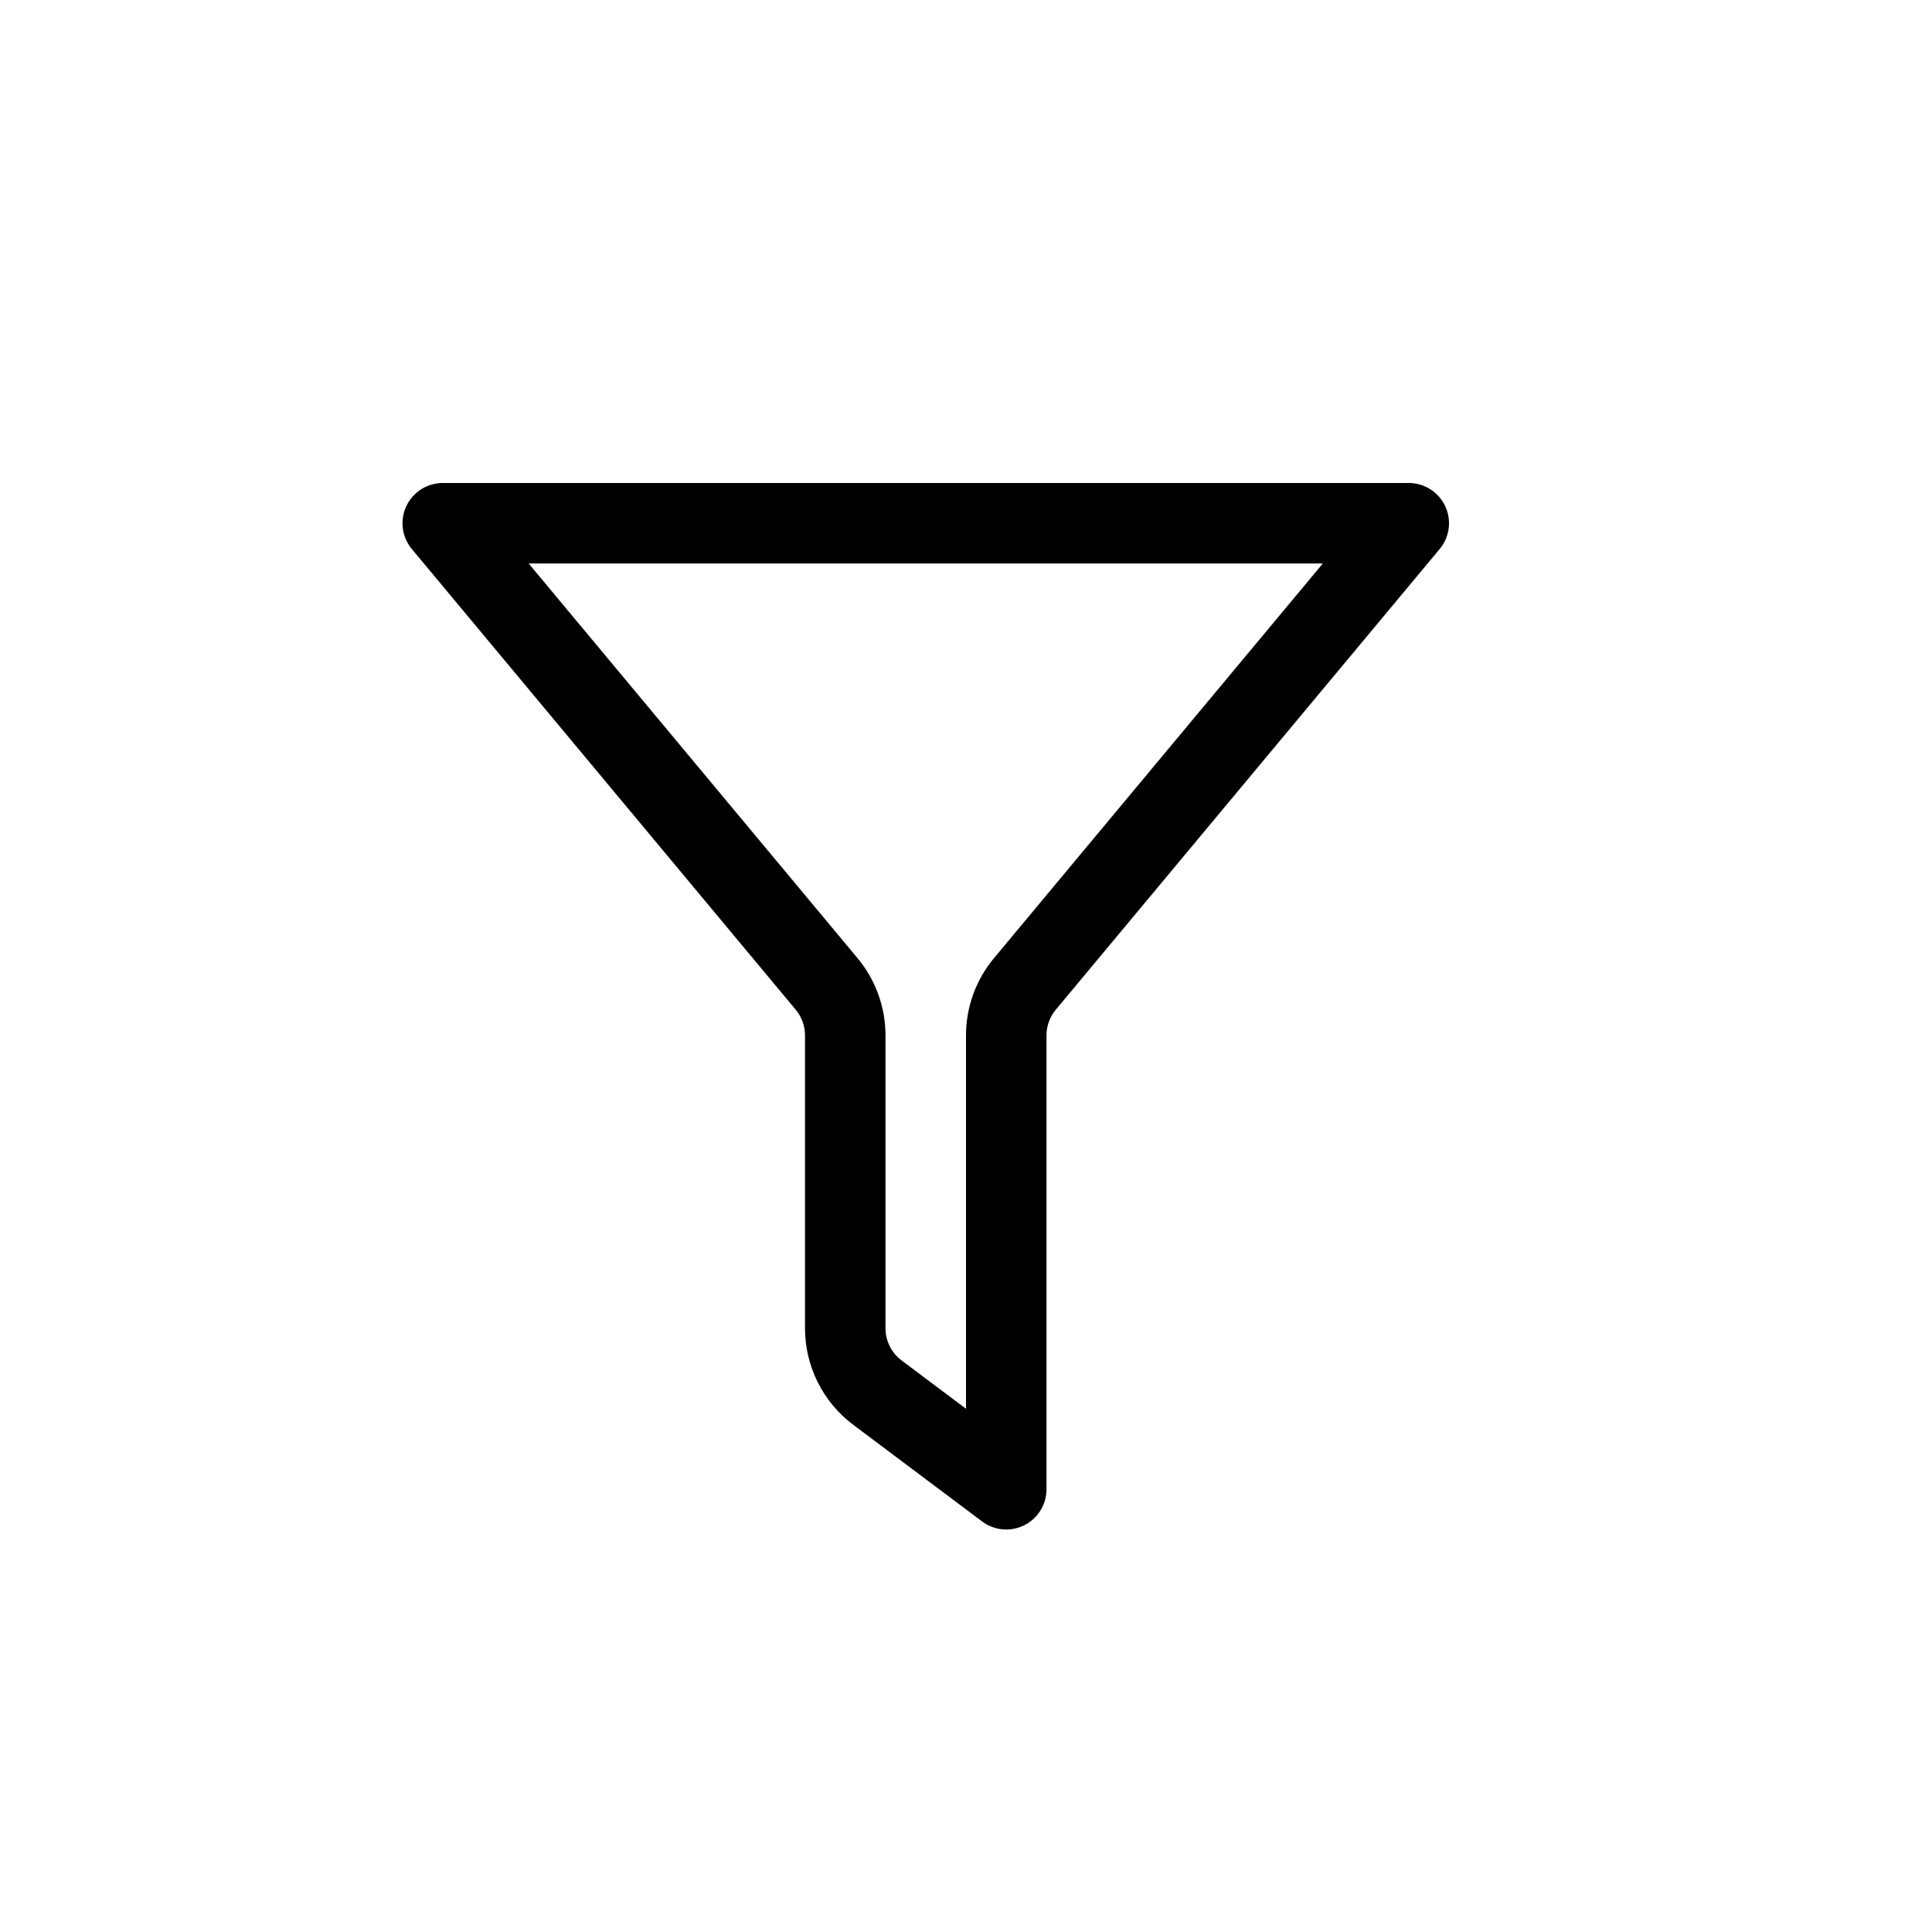
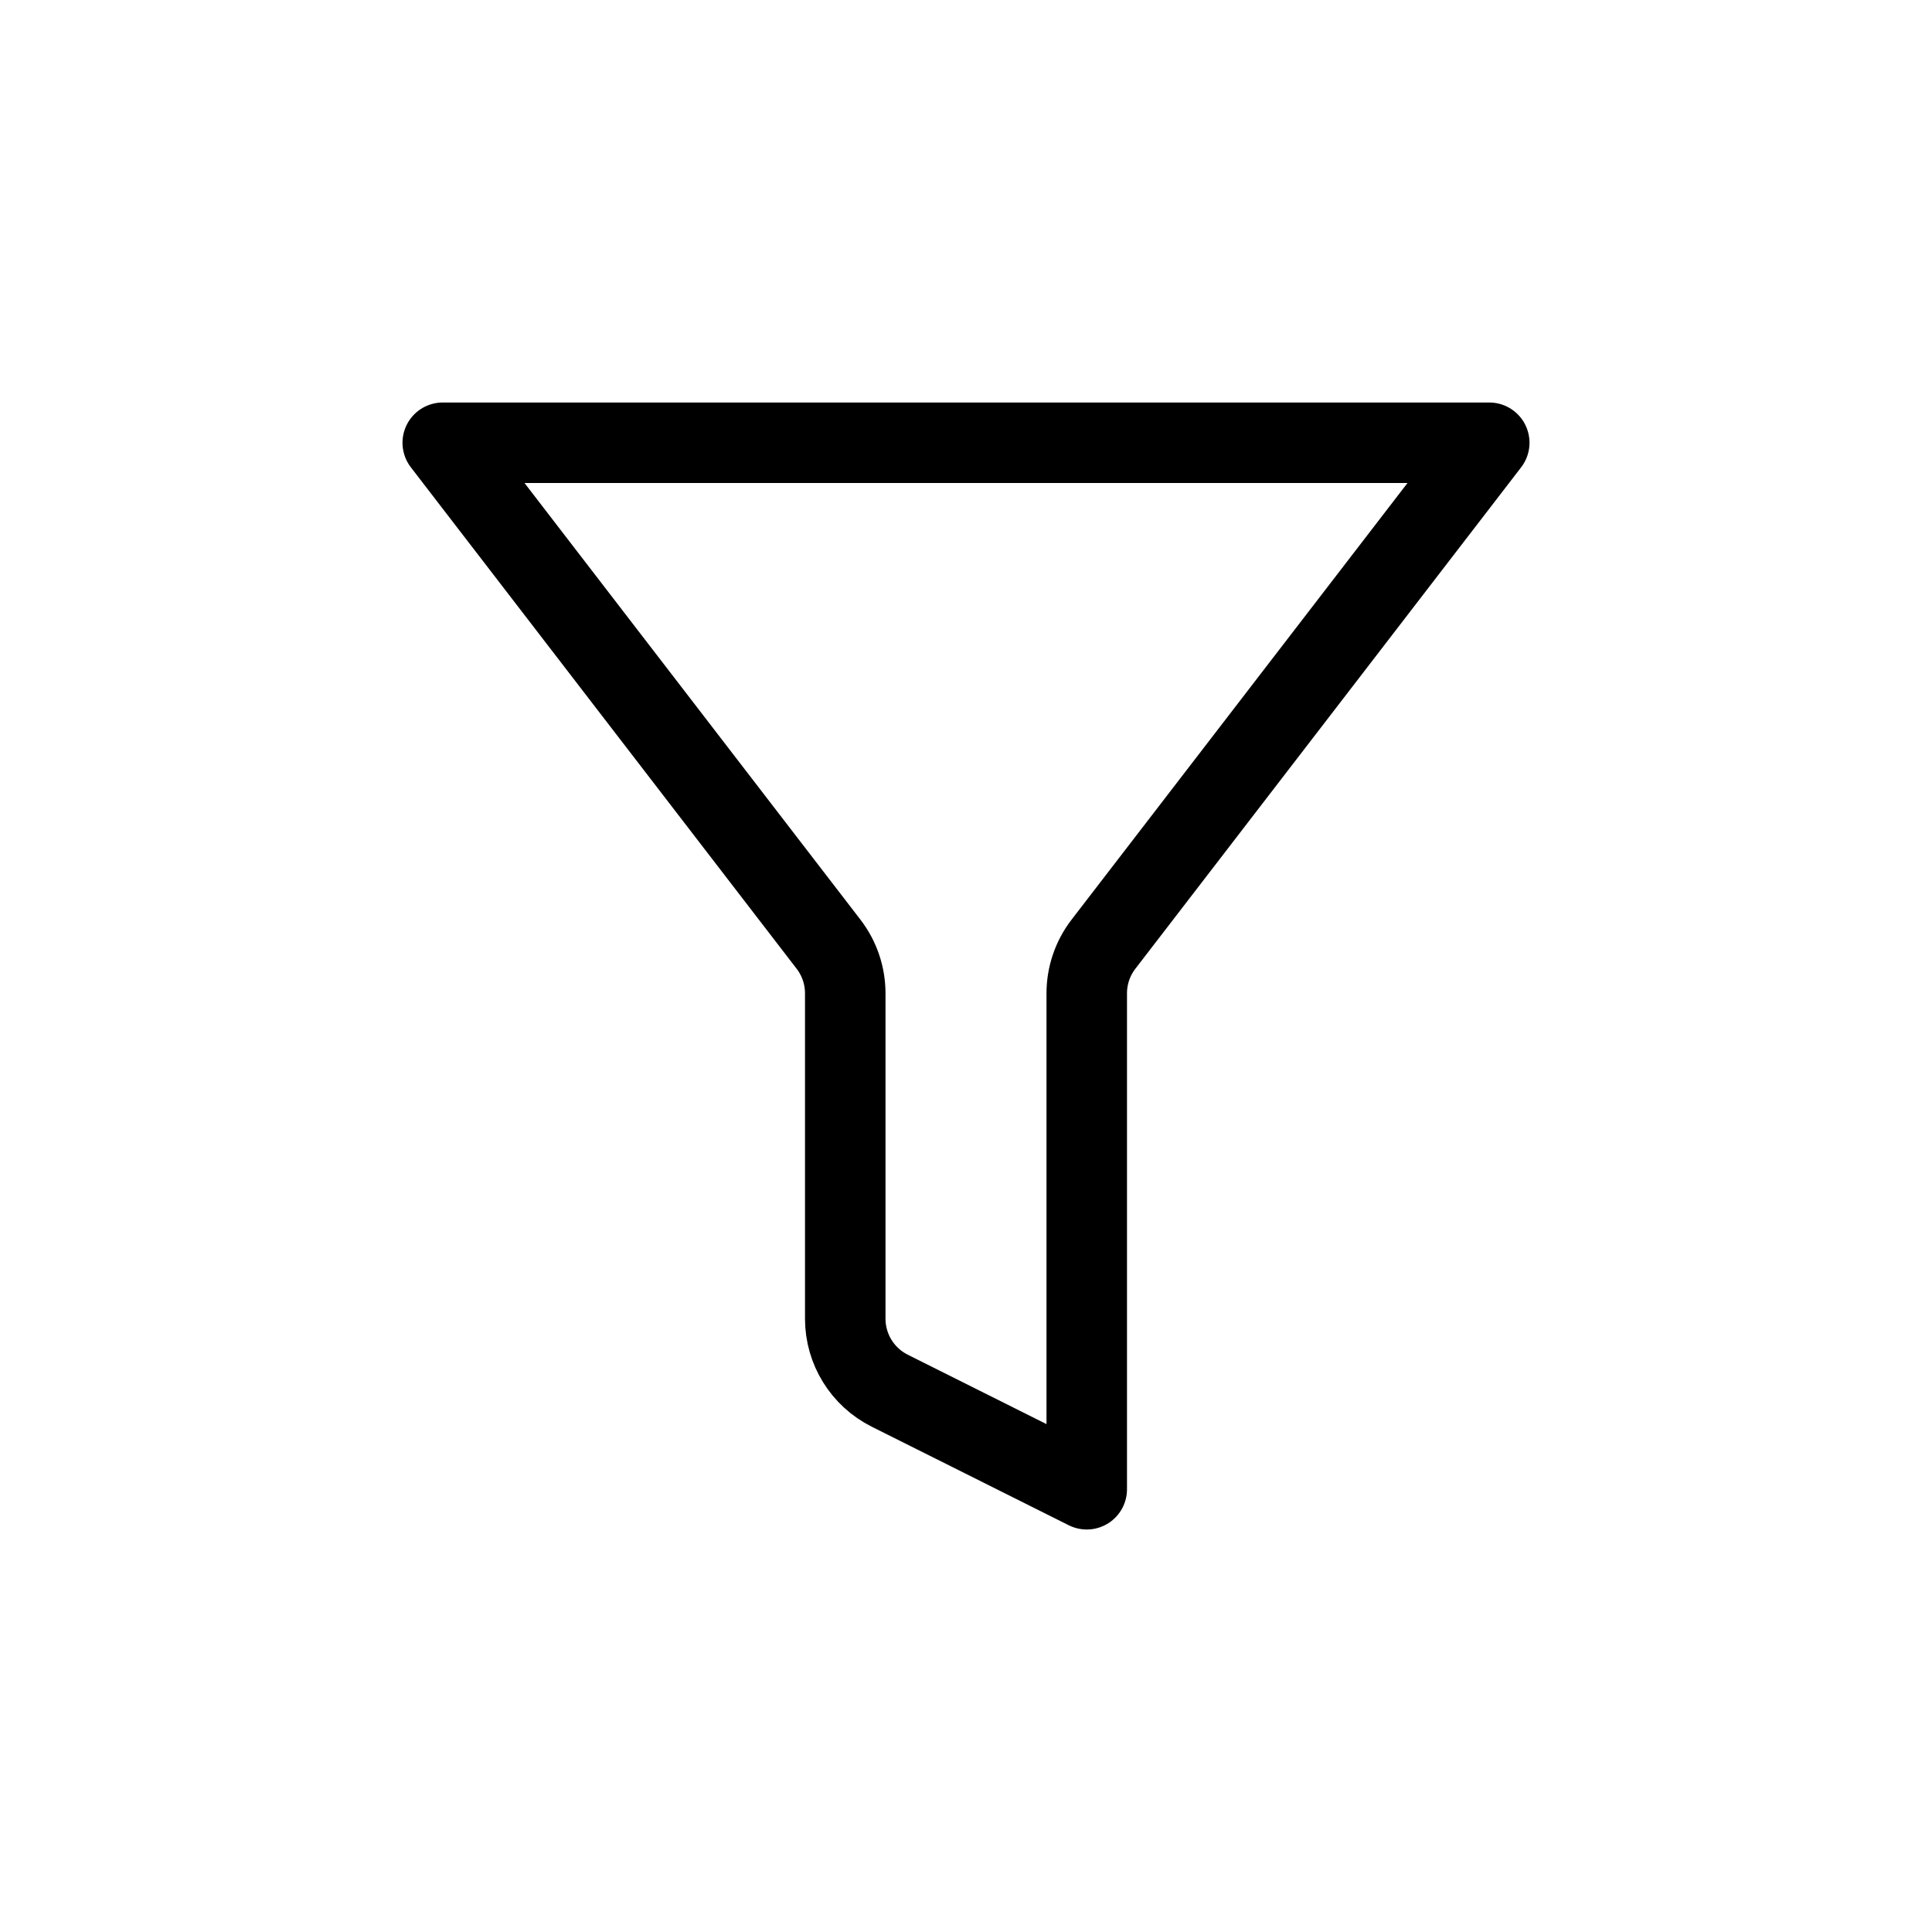
<svg xmlns="http://www.w3.org/2000/svg" width="24" height="24" viewBox="0 0 24 24" stroke="currentColor" stroke-linecap="round" stroke-linejoin="round" fill="none">
-   <path d="M17.5 6.5h-12l4.768 5.722a1 1 0 0 1 .232.64V16.5a1 1 0 0 0 .4.8l1.6 1.2v-5.638a1 1 0 0 1 .232-.64L17.5 6.5Z" class="icon-gray-primary" />
+   <path d="M18.5 5.5h-13l4.793 6.23a1 1 0 0 1 .207.61v4.042a1 1 0 0 0 .553.894L13.5 18.5v-6.16a1 1 0 0 1 .207-.61L18.5 5.5Z" class="icon-gray-primary" />
</svg>
